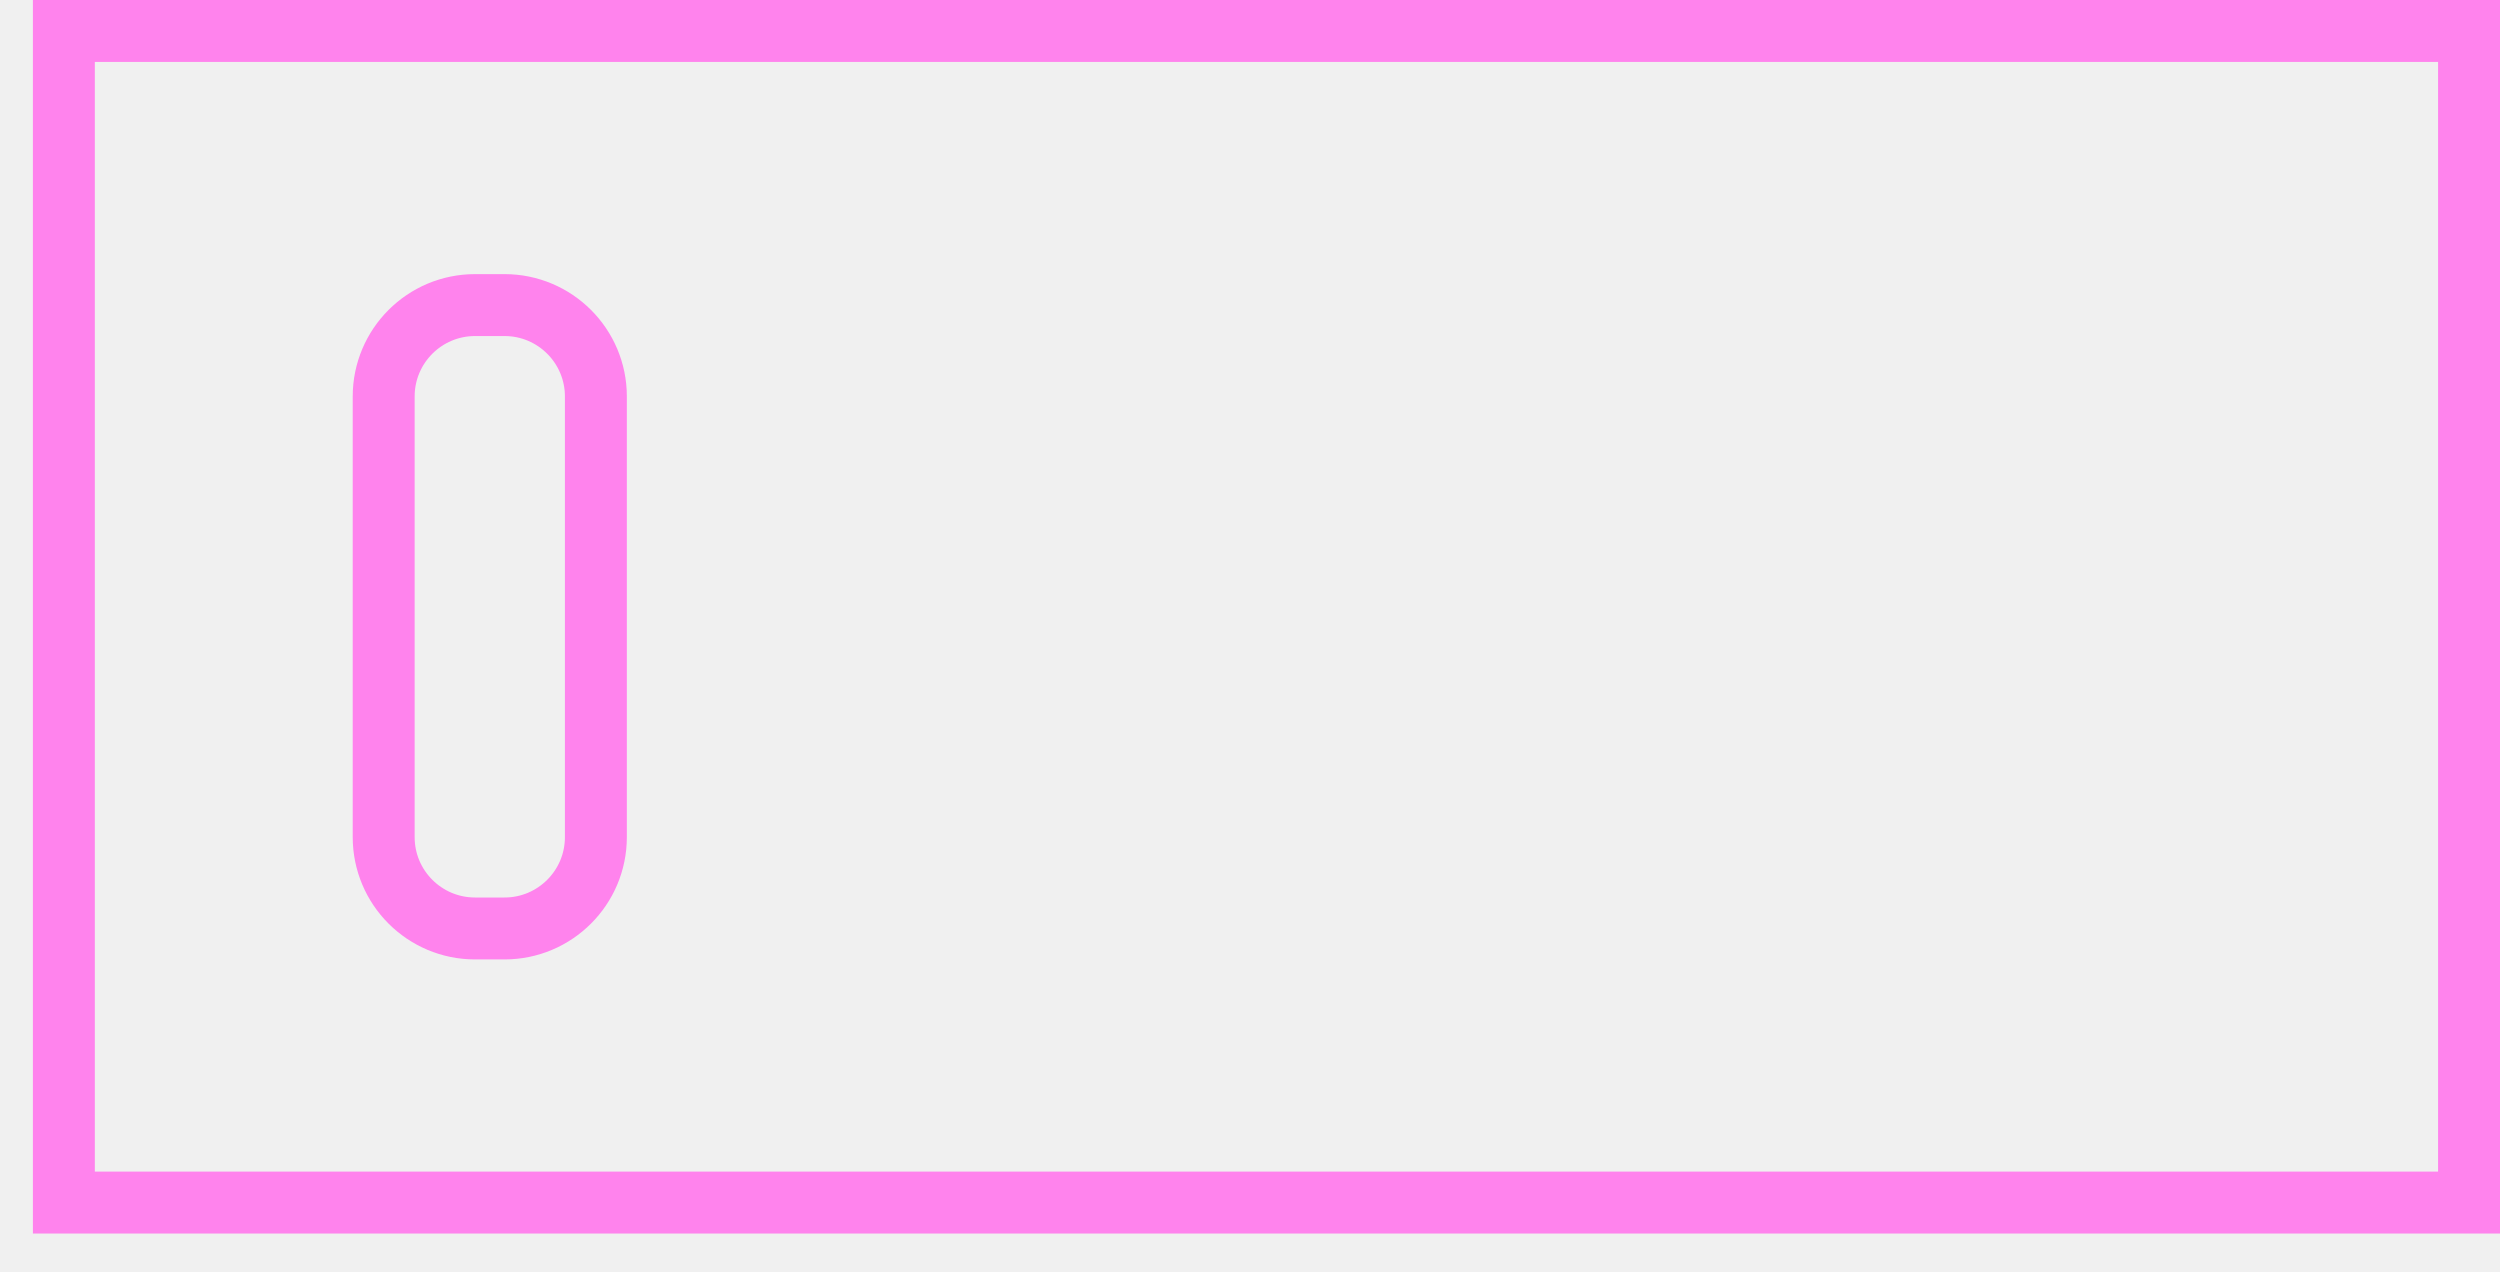
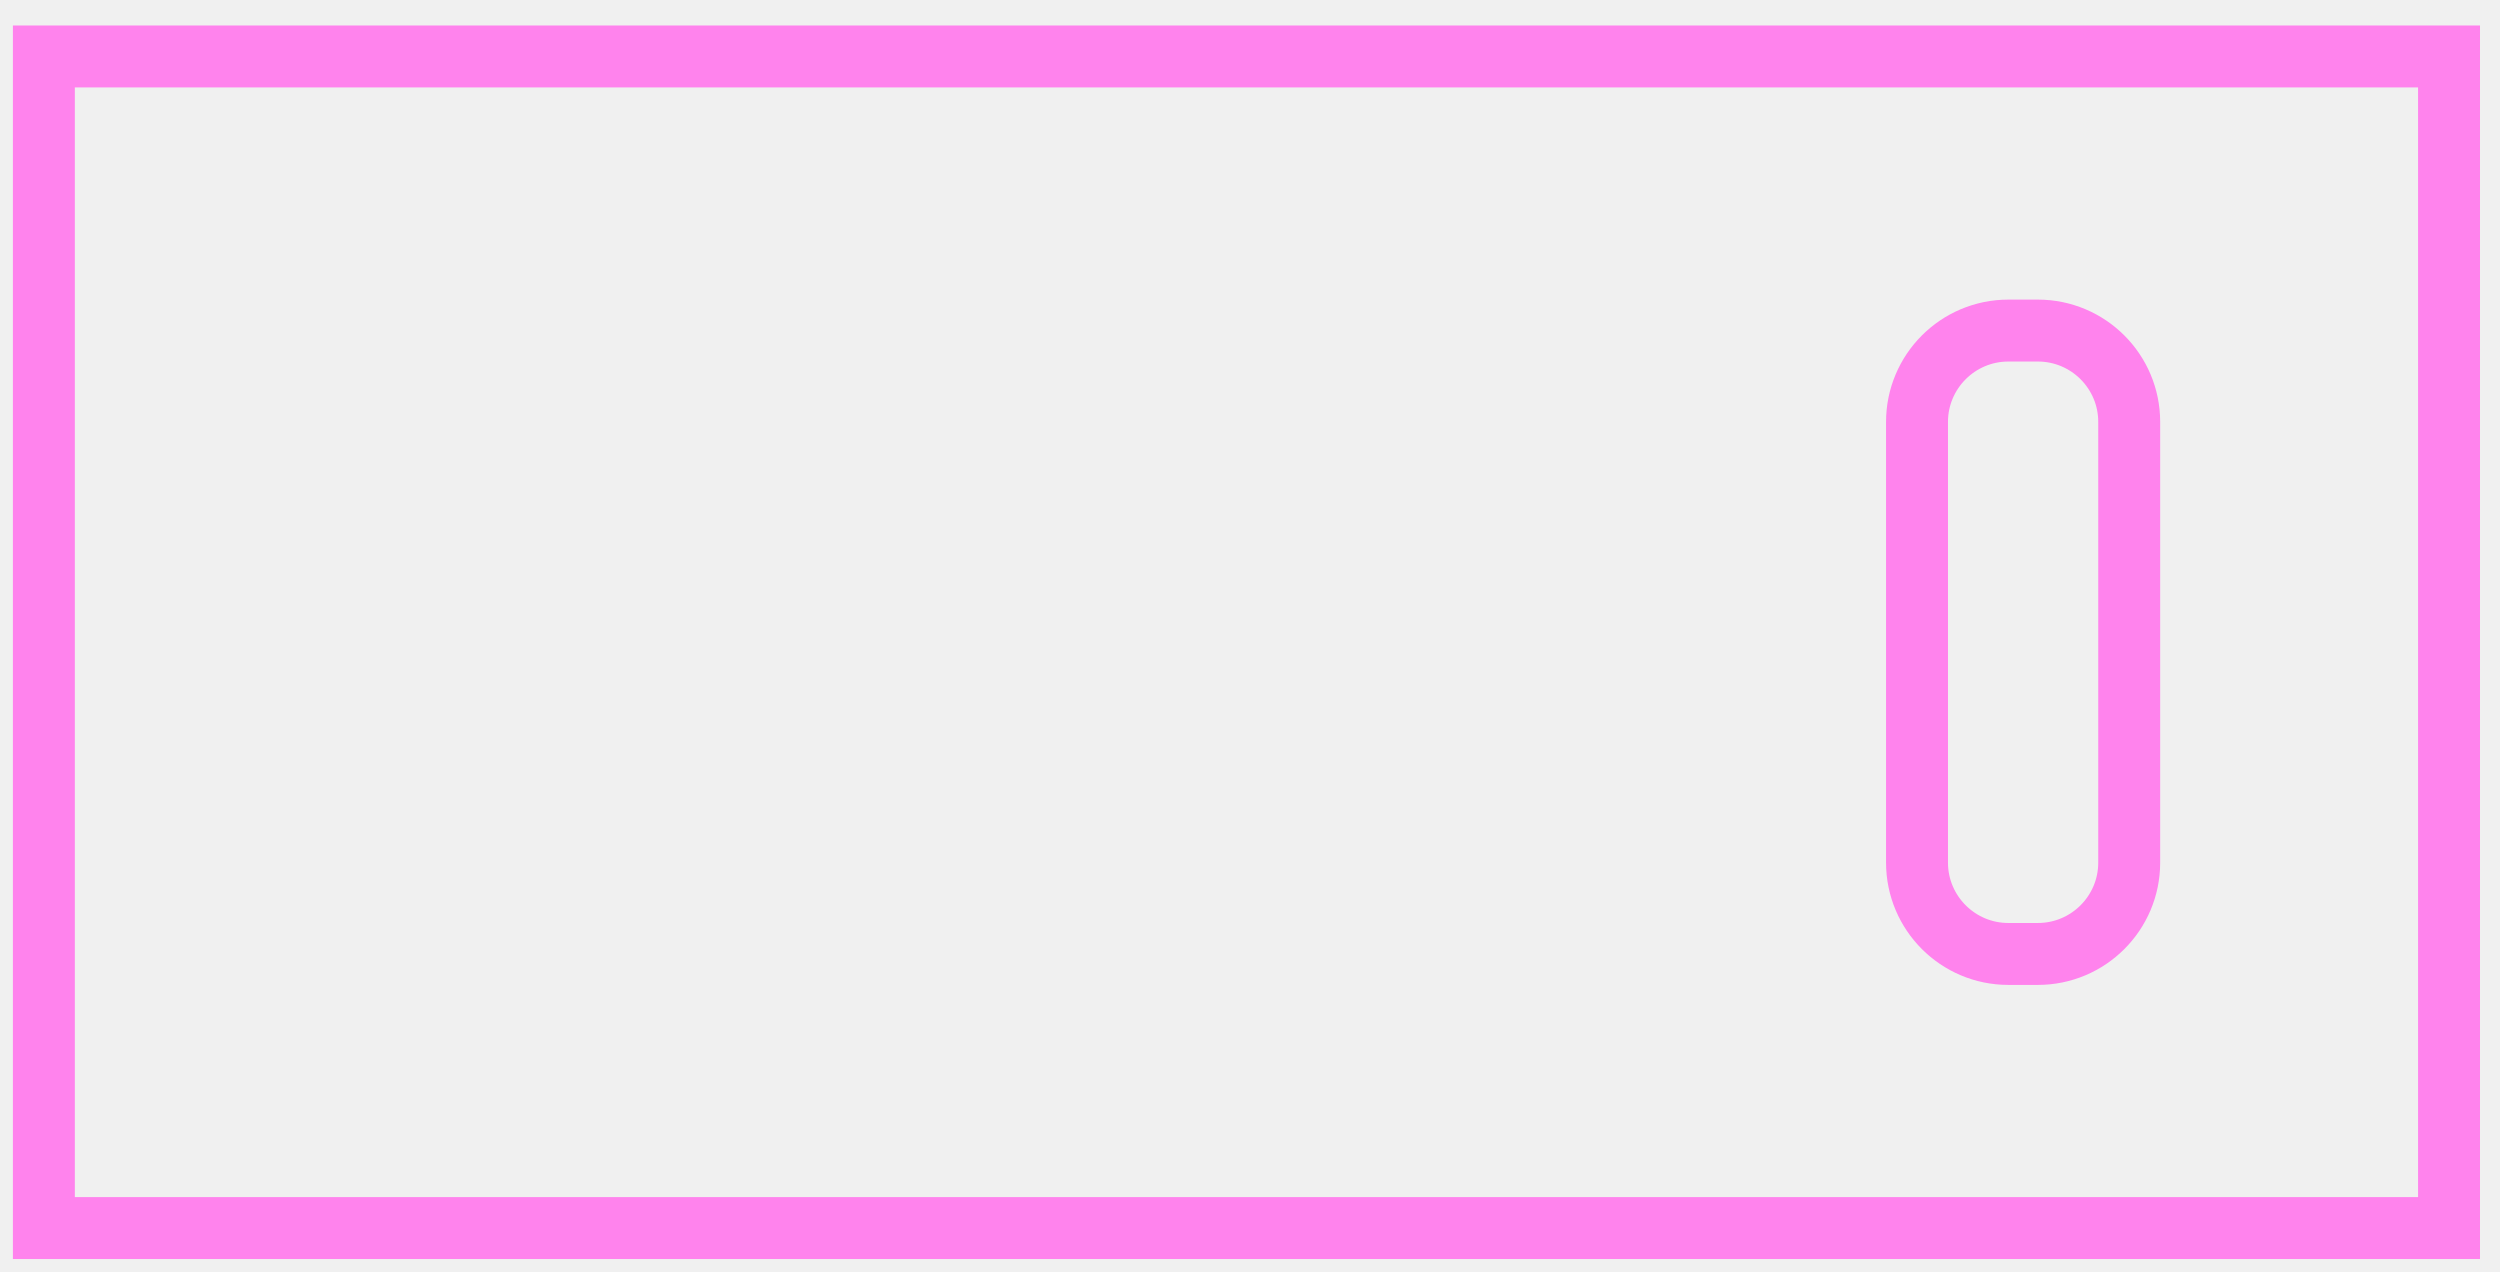
- <svg xmlns="http://www.w3.org/2000/svg" width="57" height="29" viewBox="0 0 57 29">
-   <g fill="none" fill-rule="evenodd" stroke="#FF83ED" stroke-width="1.412" transform="rotate(90 28.5 28.5)">
-     <path d="M.706.706h26.713v54.838H.706z" />
-     <rect width="14.213" height="4.838" x="6.956" y="43.414" rx="2.083" />
+ <svg xmlns="http://www.w3.org/2000/svg" width="57" height="29" viewBox="0 0 57 29" fill="none">
+   <g clip-path="url(#clip0_760_34)">
+     <path fill-rule="evenodd" clip-rule="evenodd" d="M1 28L1 1.287L55.838 1.287L55.838 28L1 28Z" stroke="#FF83ED" stroke-width="1.412" />
+     <path d="M43.708 9.62L43.708 19.667C43.708 20.817 44.641 21.75 45.791 21.75L46.463 21.75C47.613 21.75 48.546 20.817 48.546 19.667L48.546 9.62C48.546 8.47 47.613 7.537 46.463 7.537L45.791 7.537C44.641 7.537 43.708 8.47 43.708 9.62Z" stroke="#FF83ED" stroke-width="1.412" />
  </g>
+   <defs>
+     <clipPath id="clip0_760_34">
+       <rect width="57" height="29" fill="white" transform="translate(57 29) rotate(-180)" />
+     </clipPath>
+   </defs>
</svg>
